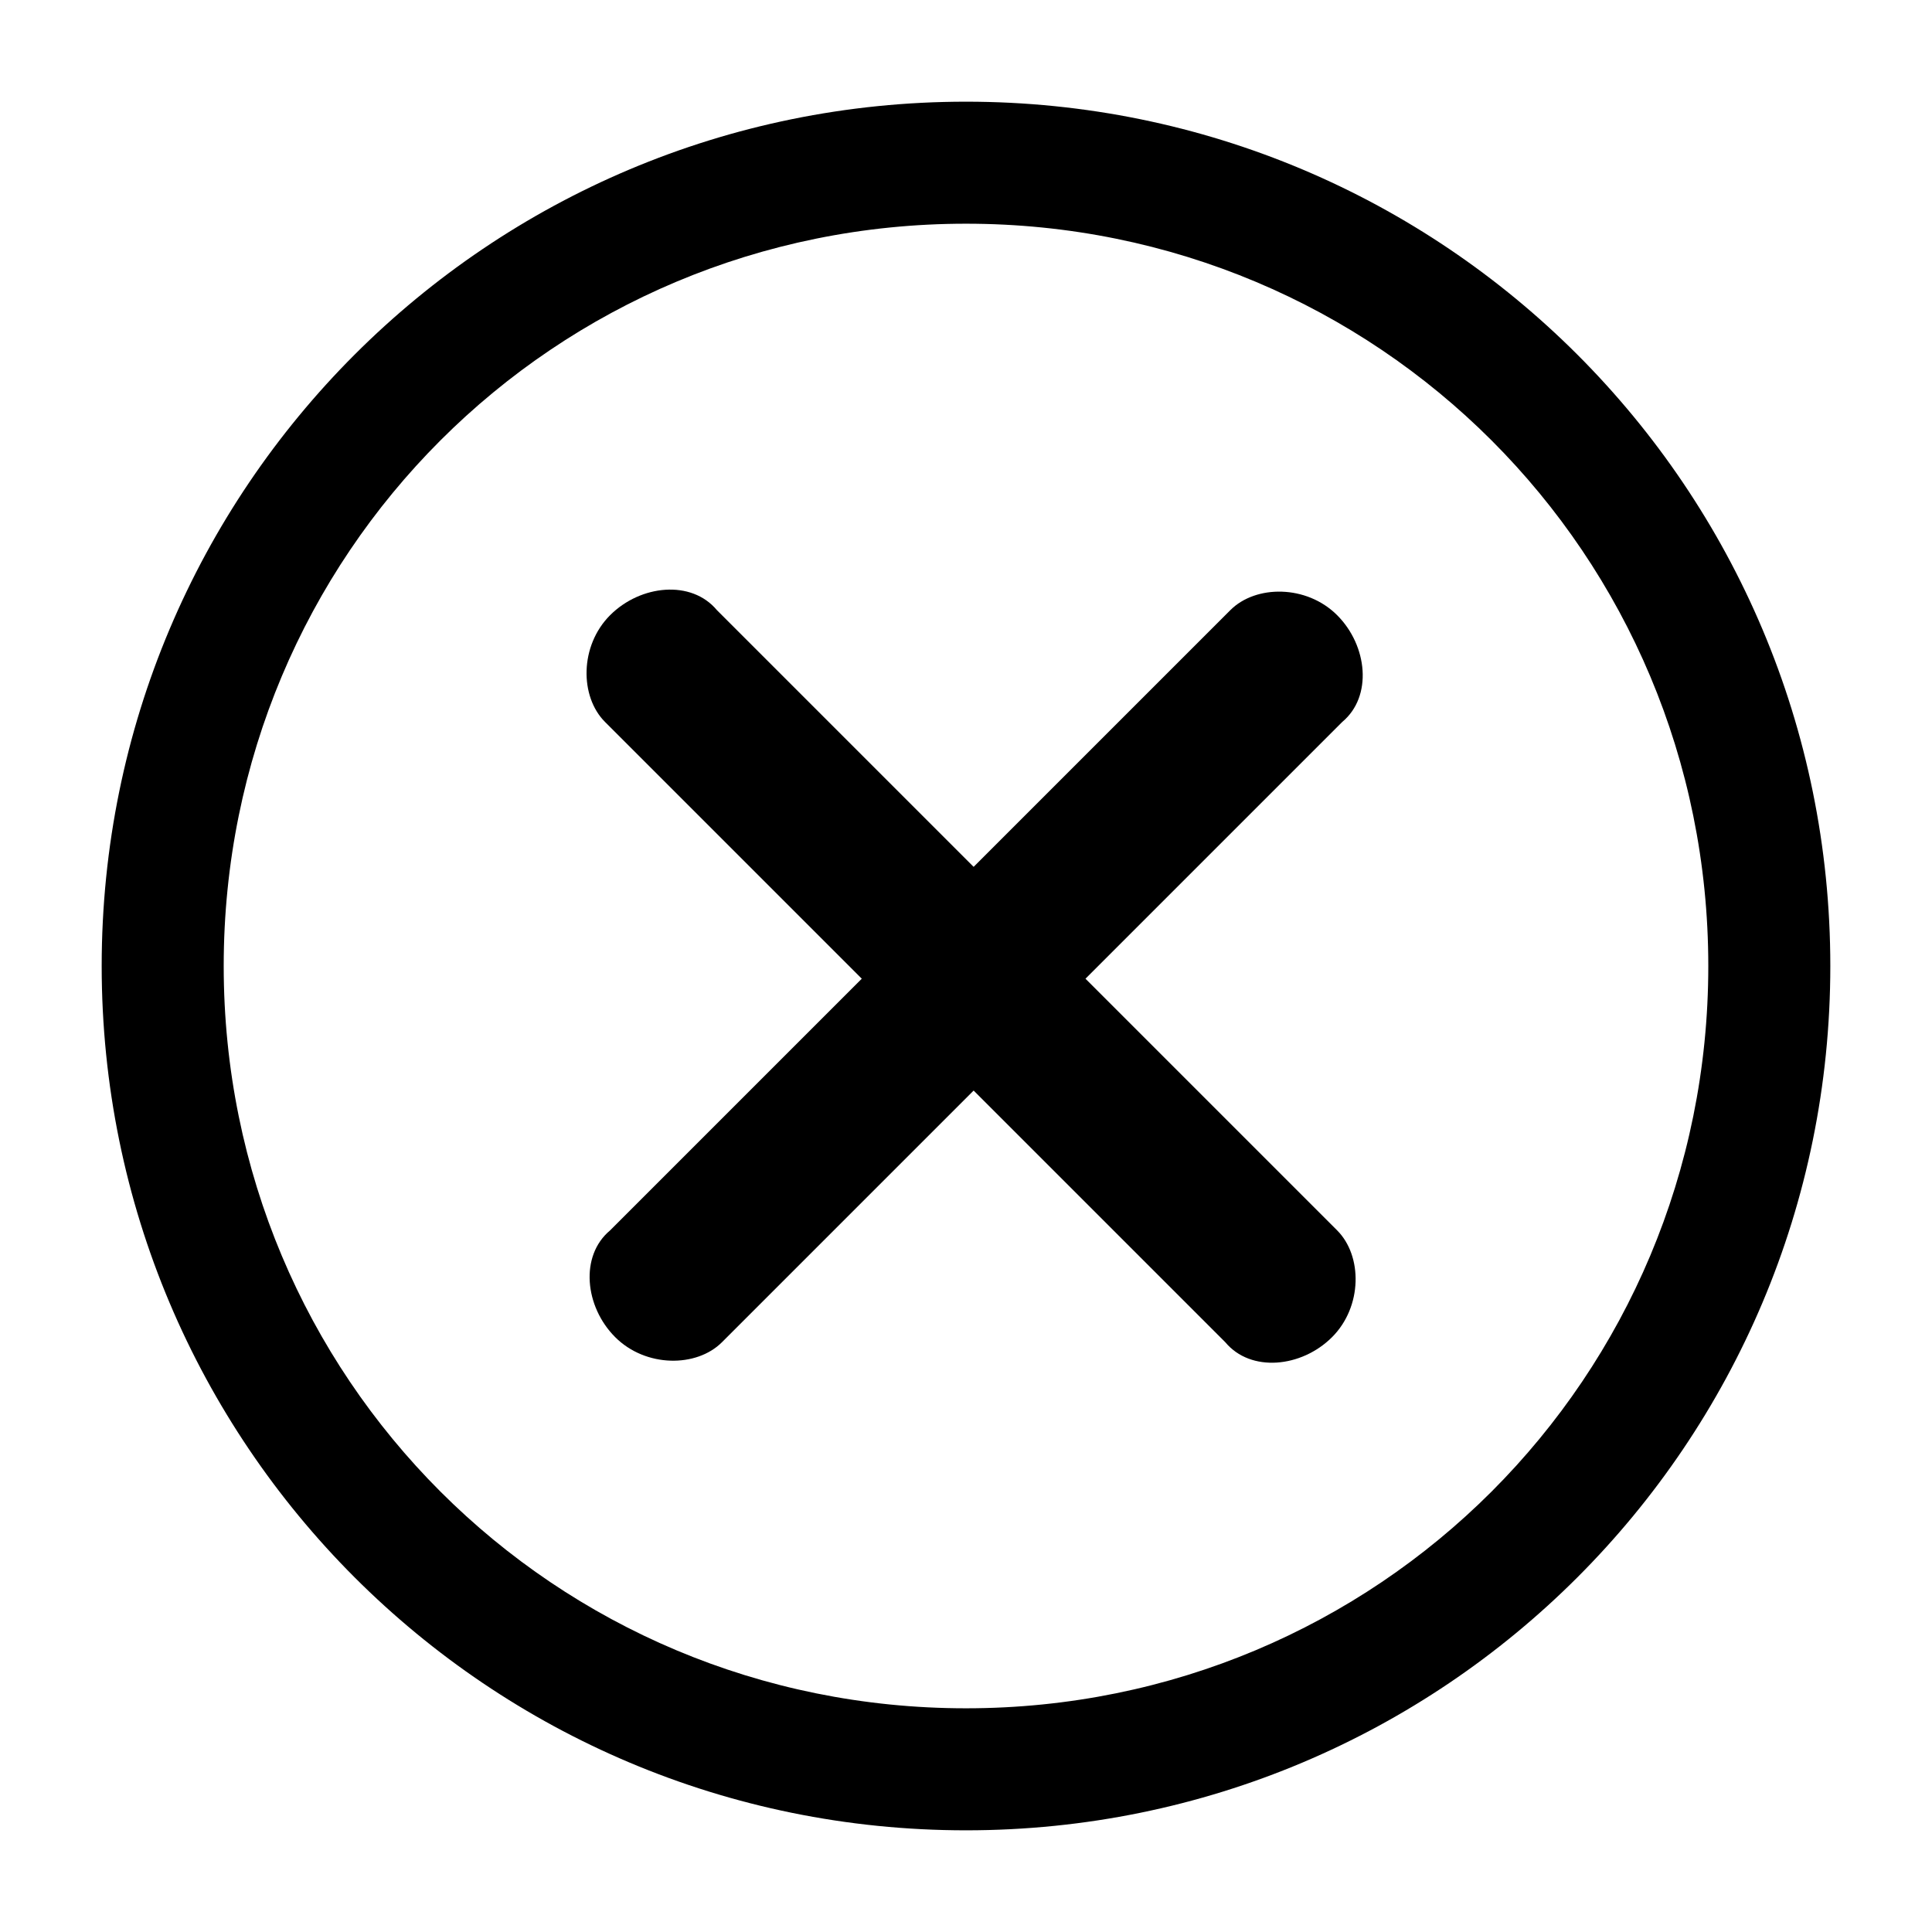
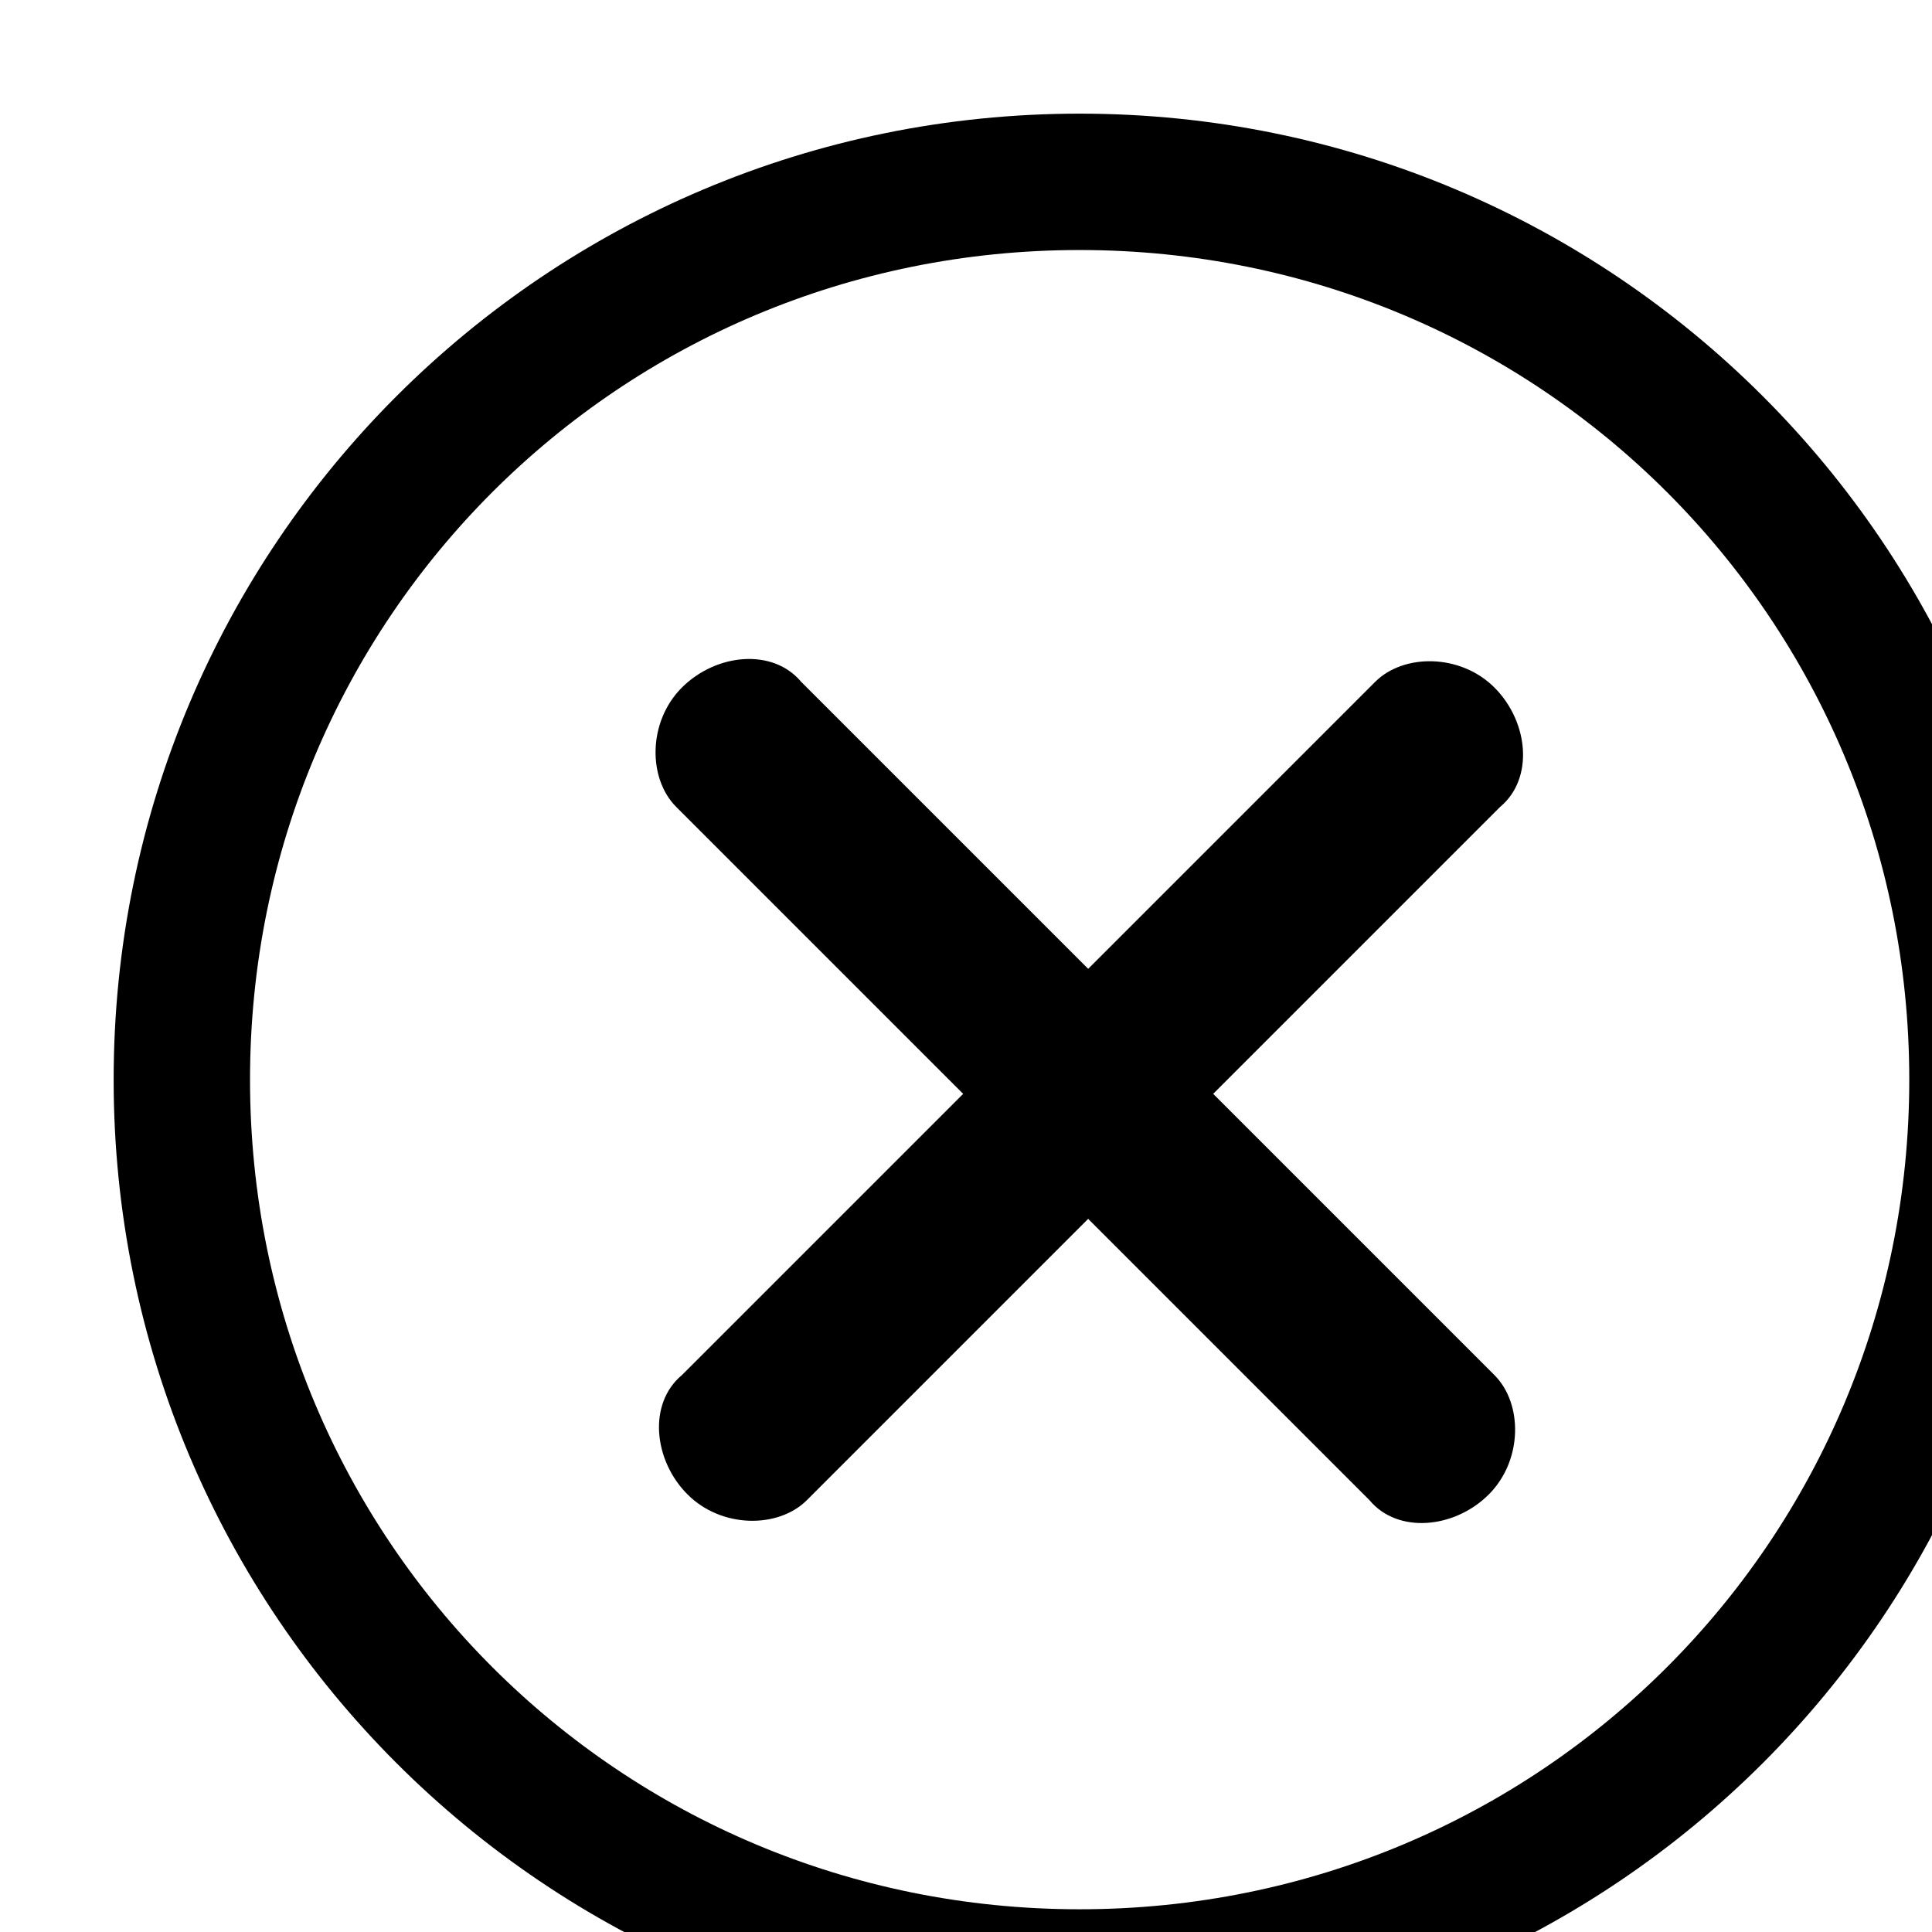
- <svg xmlns="http://www.w3.org/2000/svg" viewBox="0 0 38 38" id="close">
+ <svg xmlns="http://www.w3.org/2000/svg" id="close">
  <path class="st0" d="M14.2,26.4c-0.5,0.5-1.5,0.5-2.1-0.1s-0.7-1.6-0.1-2.1l12.2-12.2c0.5-0.5,1.5-0.5,2.1,0.1s0.7,1.6,0.1,2.1L14.2,26.4z" />
  <path class="st0" d="M11.9,14.2c-0.5-0.5-0.5-1.5,0.1-2.1s1.6-0.7,2.1-0.1l12.2,12.2c0.5,0.5,0.5,1.5-0.1,2.1s-1.6,0.7-2.1,0.1L11.9,14.2z" />
  <path class="st1" d="M19,36C9.6,36,2,28.4,2,19C2,9.6,9.6,2,19,2c9.4,0,17,7.6,17,17C36,28.4,28.4,36,19,36z M19,4.4C10.9,4.4,4.4,10.9,4.4,19S10.9,33.6,19,33.6S33.6,27.1,33.6,19S27.1,4.4,19,4.4z" />
</svg>
